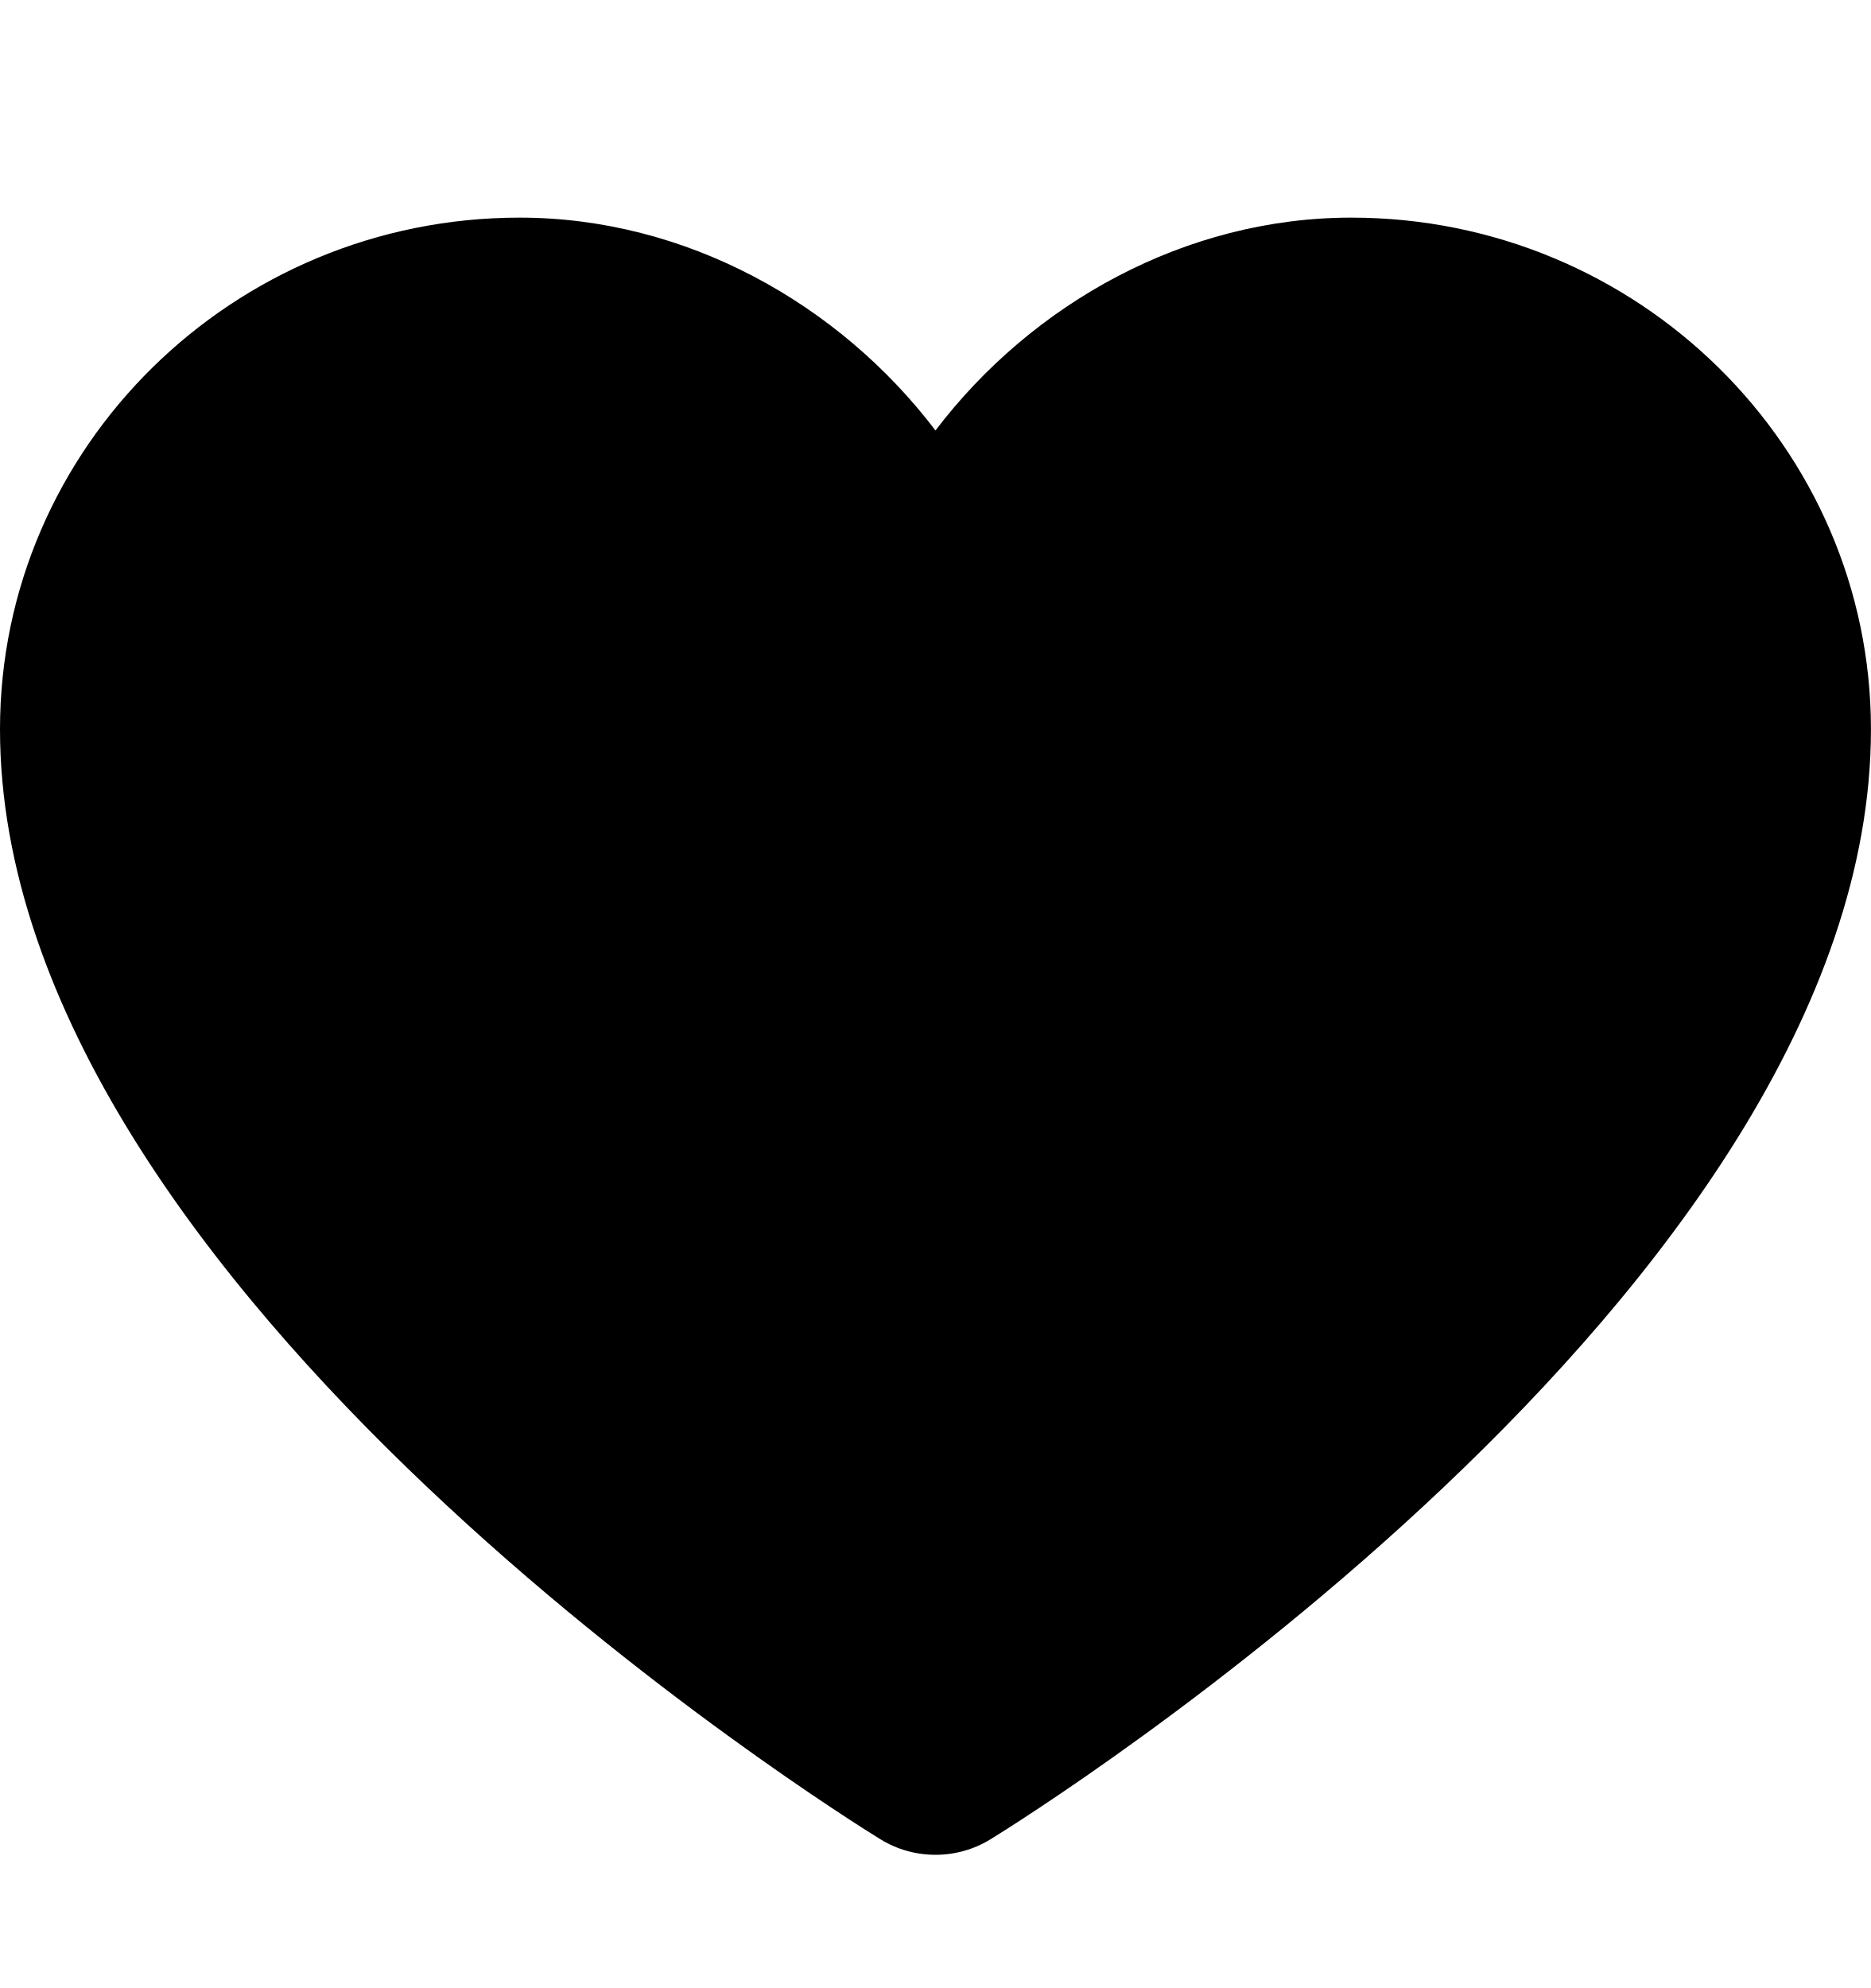
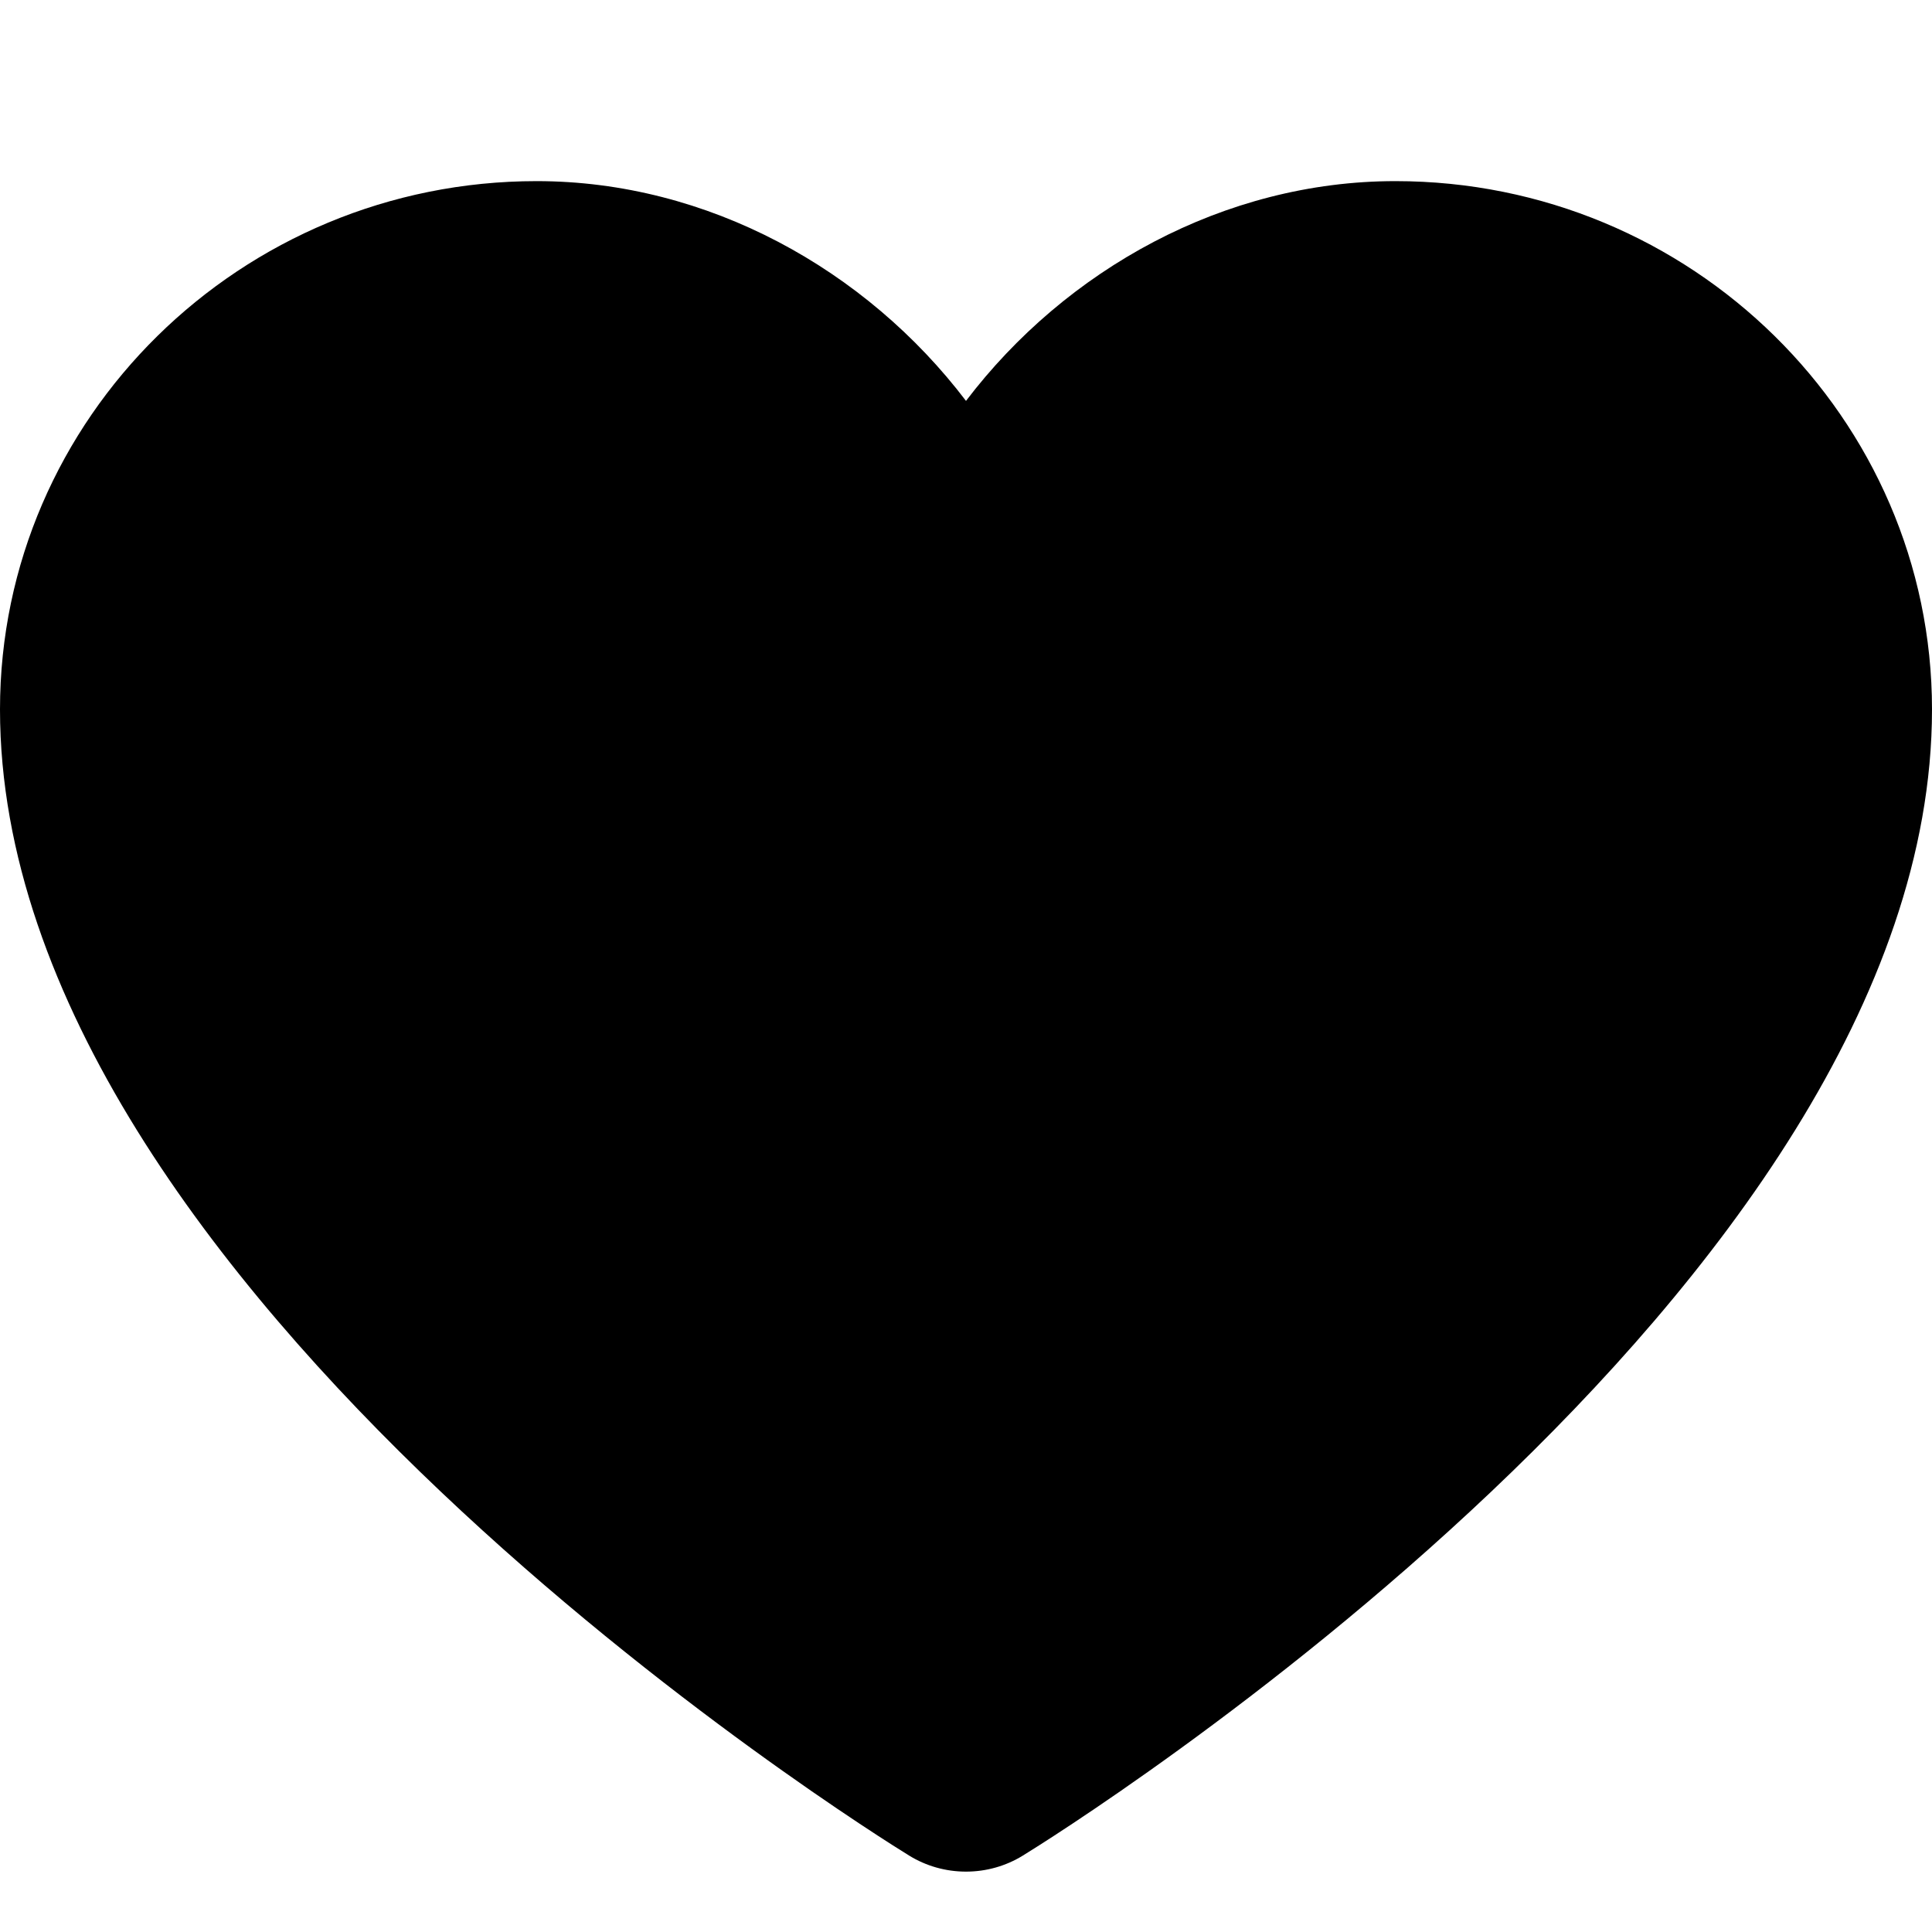
- <svg xmlns="http://www.w3.org/2000/svg" width="16" height="17" viewBox="0 0 16 17" fill="none">
-   <path fill-rule="evenodd" clip-rule="evenodd" d="M8 15.861C7.833 15.861 7.67 15.815 7.529 15.728C7.221 15.539 0 11.04 0 6.236C0 3.823 1.994 1.861 4.444 1.861C5.861 1.861 7.173 2.593 8 3.681C8.827 2.593 10.139 1.861 11.556 1.861C14.006 1.861 16 3.823 16 6.236C16 11.04 8.779 15.539 8.471 15.728C8.33 15.815 8.167 15.861 8 15.861Z" fill="black" />
+ <svg xmlns="http://www.w3.org/2000/svg" width="16" height="16" viewBox="0 0 16 16" fill="none">
+   <path fill-rule="evenodd" clip-rule="evenodd" d="M8 15.5C7.833 15.5 7.67 15.454 7.529 15.367C7.221 15.178 0 10.68 0 5.875C0 3.463 1.994 1.5 4.444 1.5C5.861 1.5 7.173 2.232 8 3.32C8.827 2.232 10.139 1.5 11.556 1.5C14.006 1.5 16 3.463 16 5.875C16 10.68 8.779 15.178 8.471 15.367C8.33 15.454 8.167 15.5 8 15.5Z" fill="black" />
</svg>
